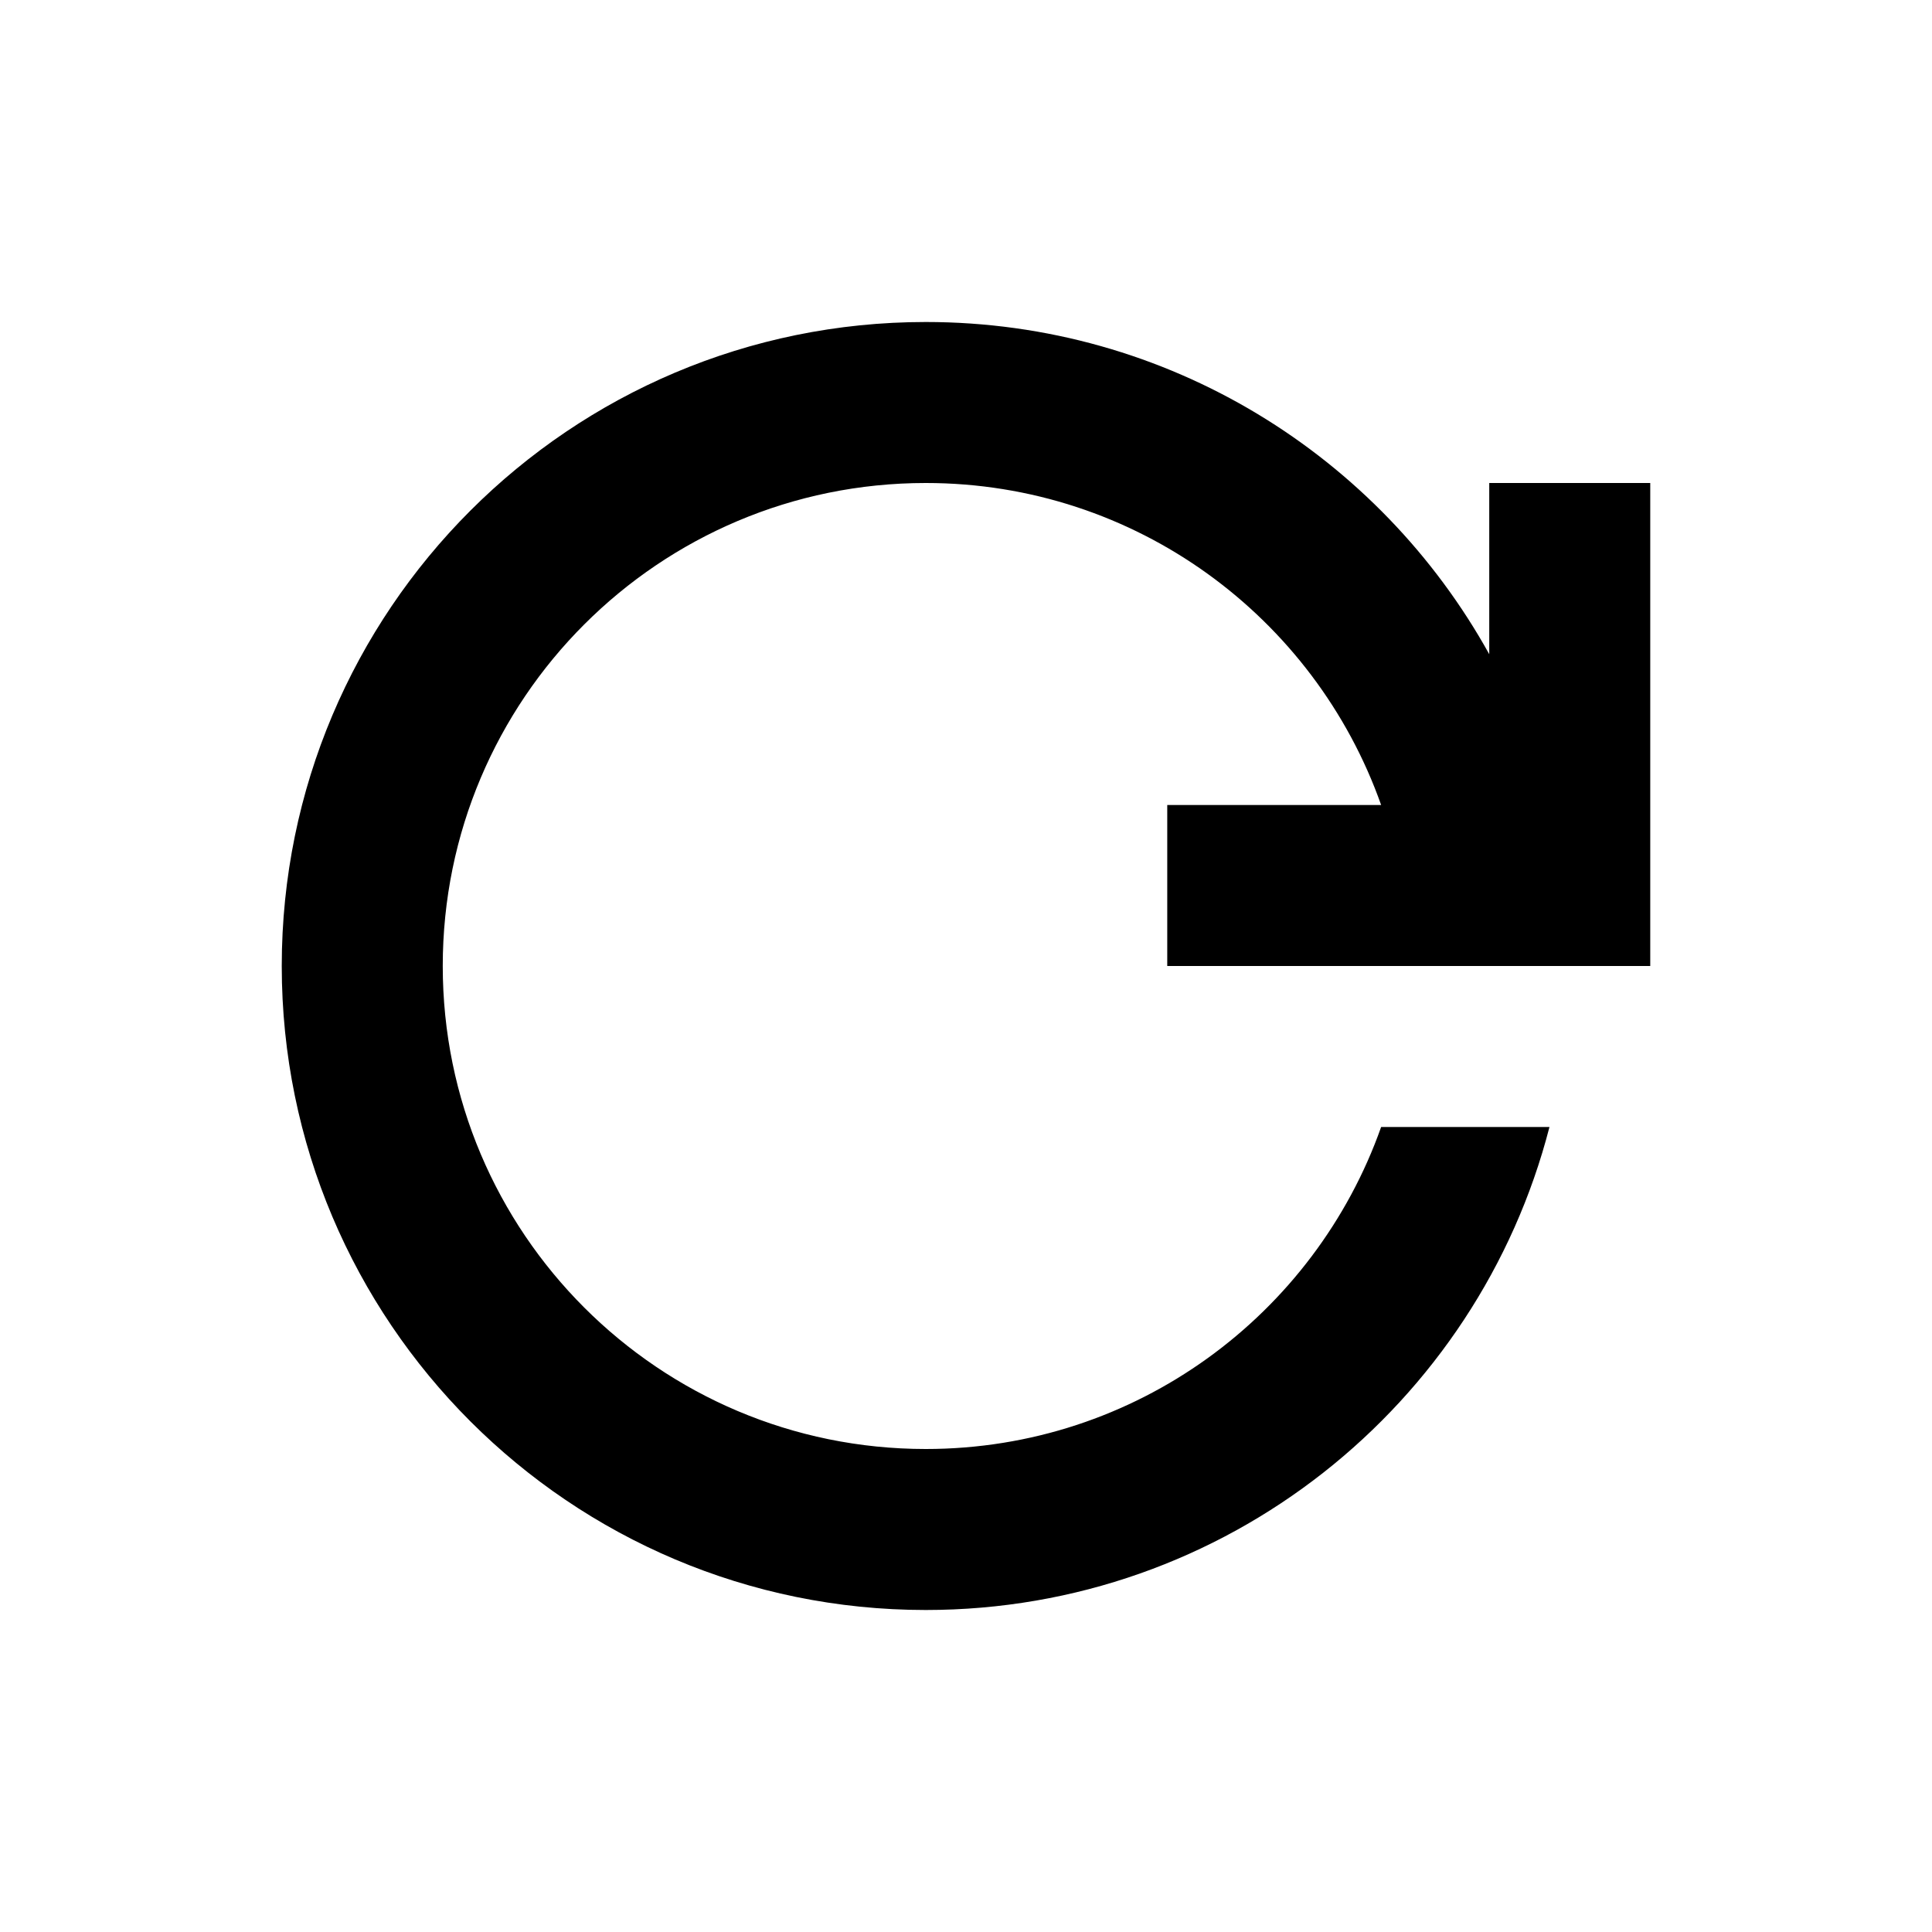
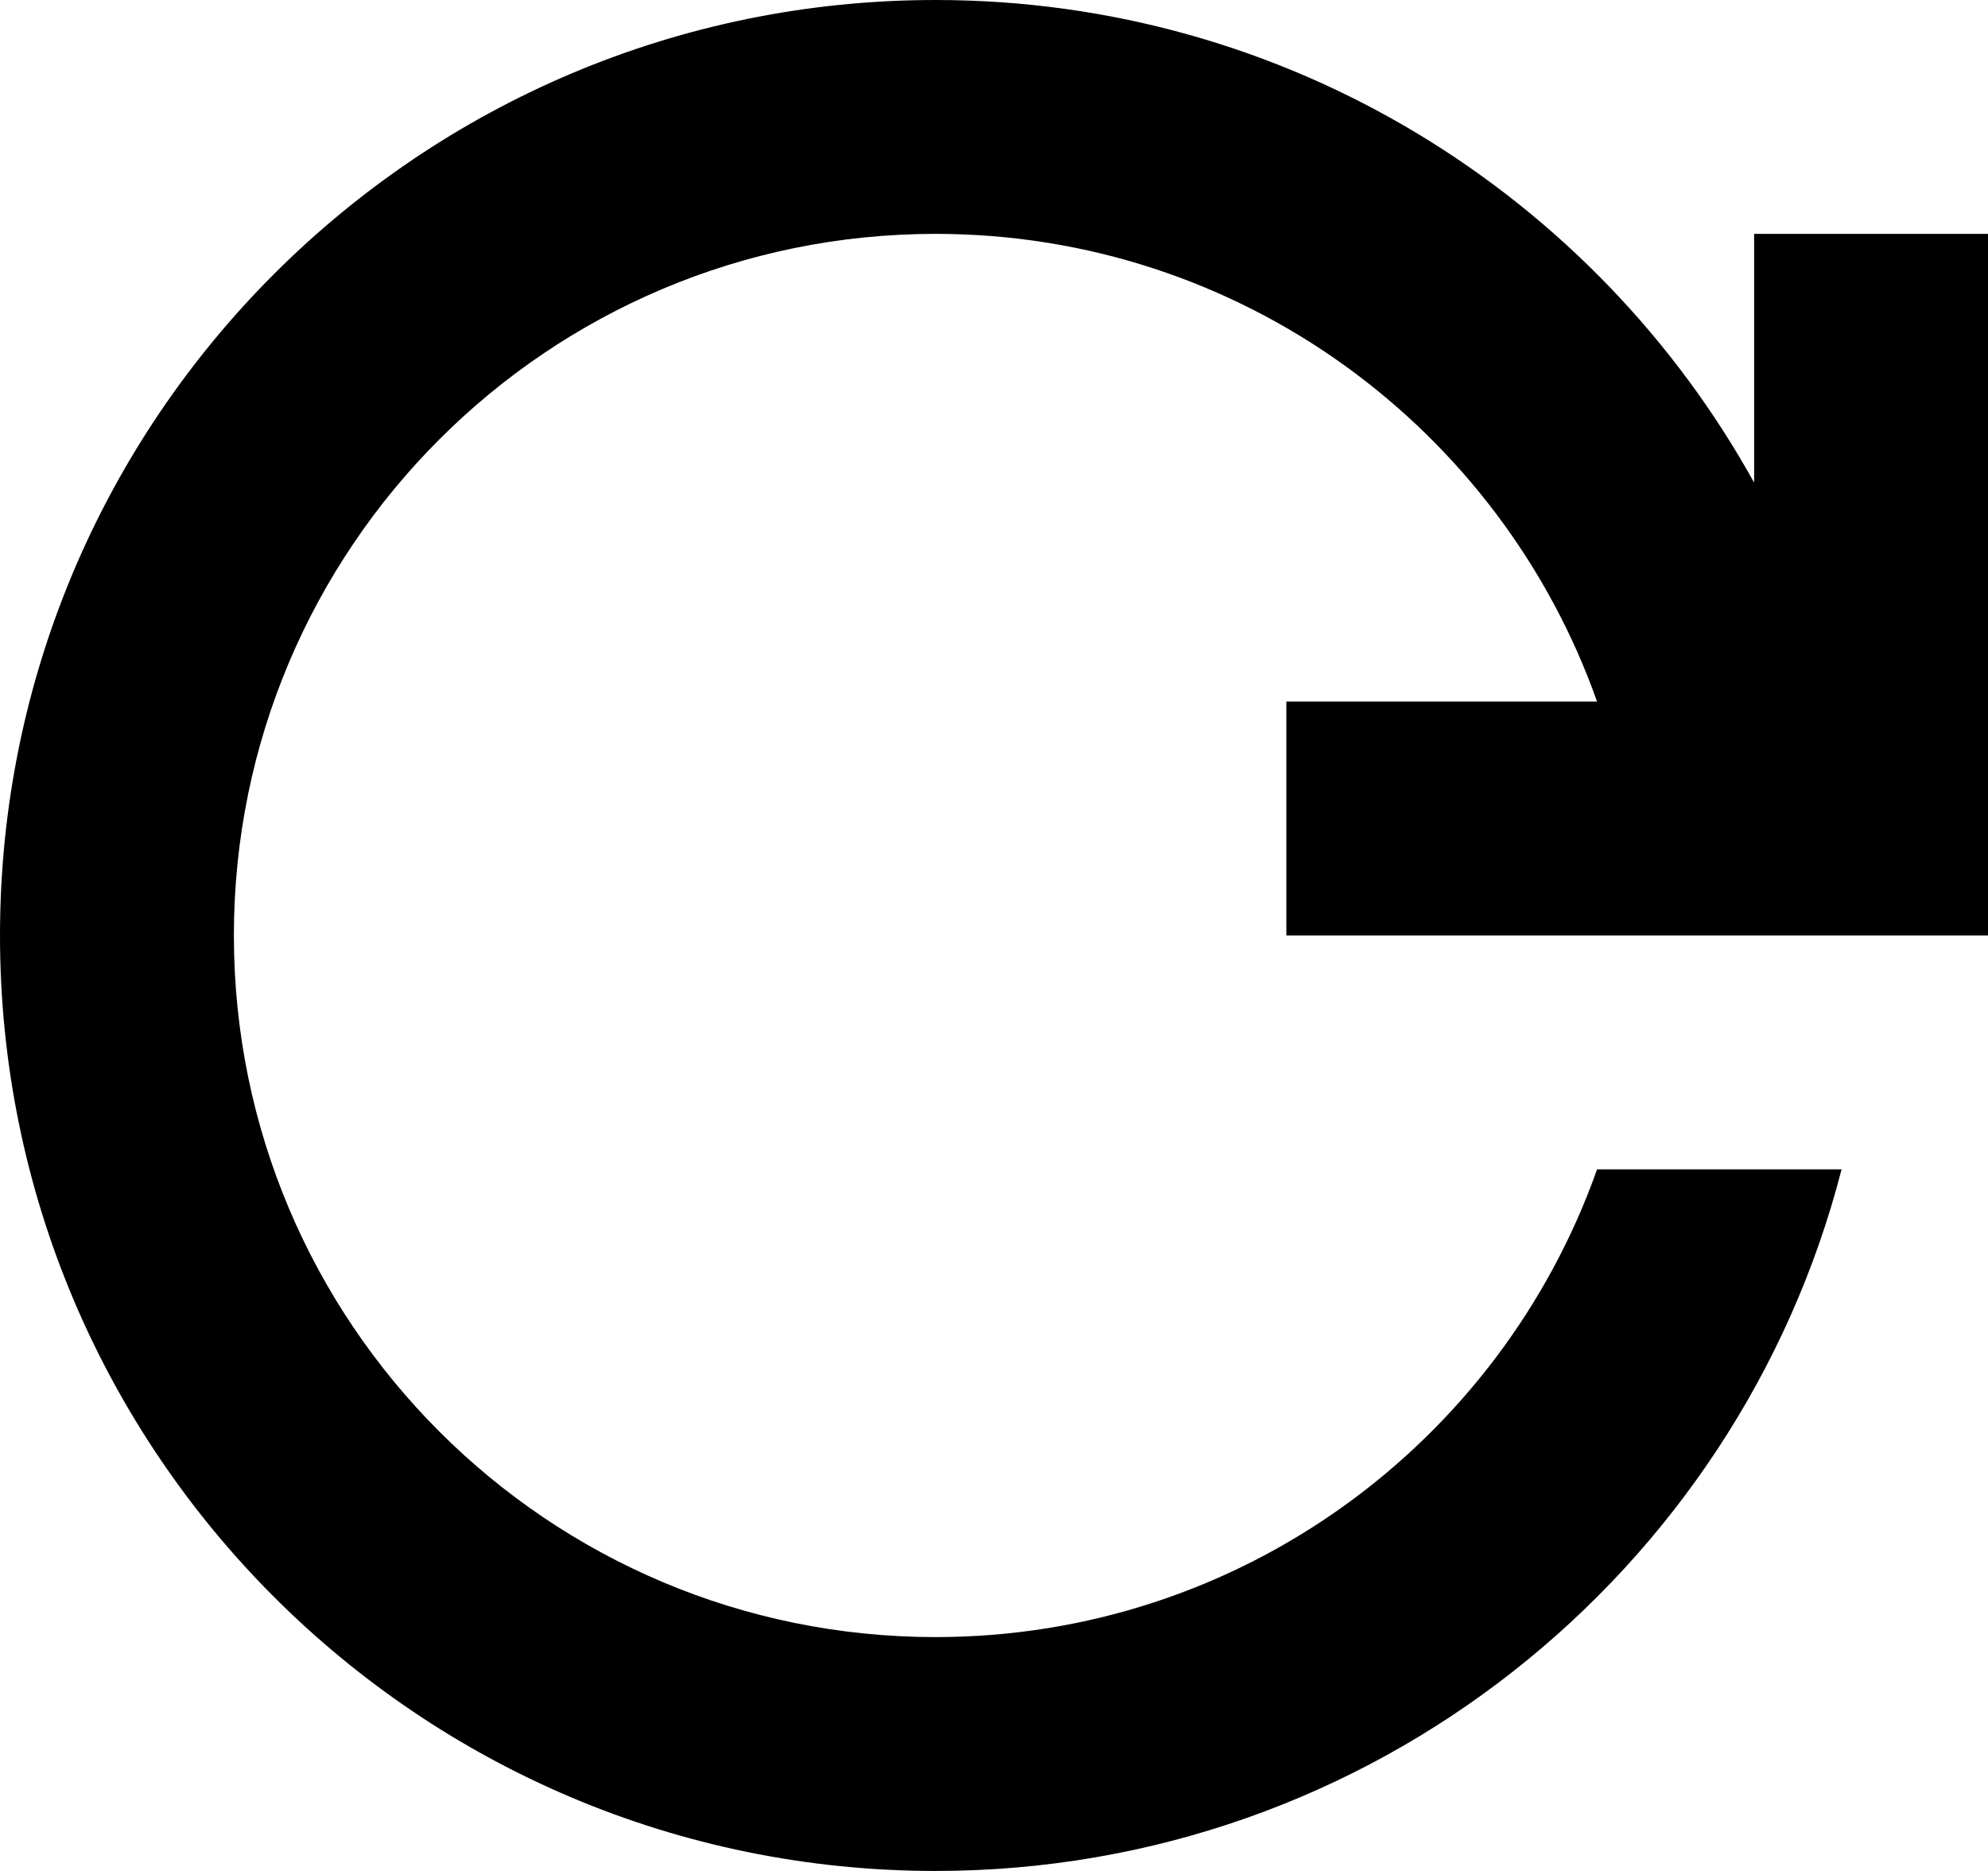
- <svg xmlns="http://www.w3.org/2000/svg" width="240" height="240" viewBox="0 0 240 240" fill="none">
-   <path d="M185 60V81.27C171.36 56.66 145.13 40 115 40C70.82 40 35 75.82 35 120C35 164.18 70.82 200 115 200C152.28 200 183.6 174.5 192.48 140H171.57C163.33 163.3 141.12 180 115 180C81.86 180 55 153.14 55 120C55 86.86 81.86 60 115 60C141.12 60 163.33 76.7 171.57 100H145V120H205V60H185Z" fill="black" />
+ <svg xmlns="http://www.w3.org/2000/svg" width="170" height="160" viewBox="0 0 170 160" fill="none">
+   <path d="M150 20V41.27C136.36 16.66 110.13 0 80 0C35.82 0 0 35.82 0 80C0 124.18 35.82 160 80 160C117.28 160 148.6 134.5 157.48 100H136.57C128.33 123.3 106.12 140 80 140C46.86 140 20 113.14 20 80C20 46.86 46.86 20 80 20C106.12 20 128.33 36.7 136.57 60H110V80H170V20H150Z" fill="black" />
</svg>
